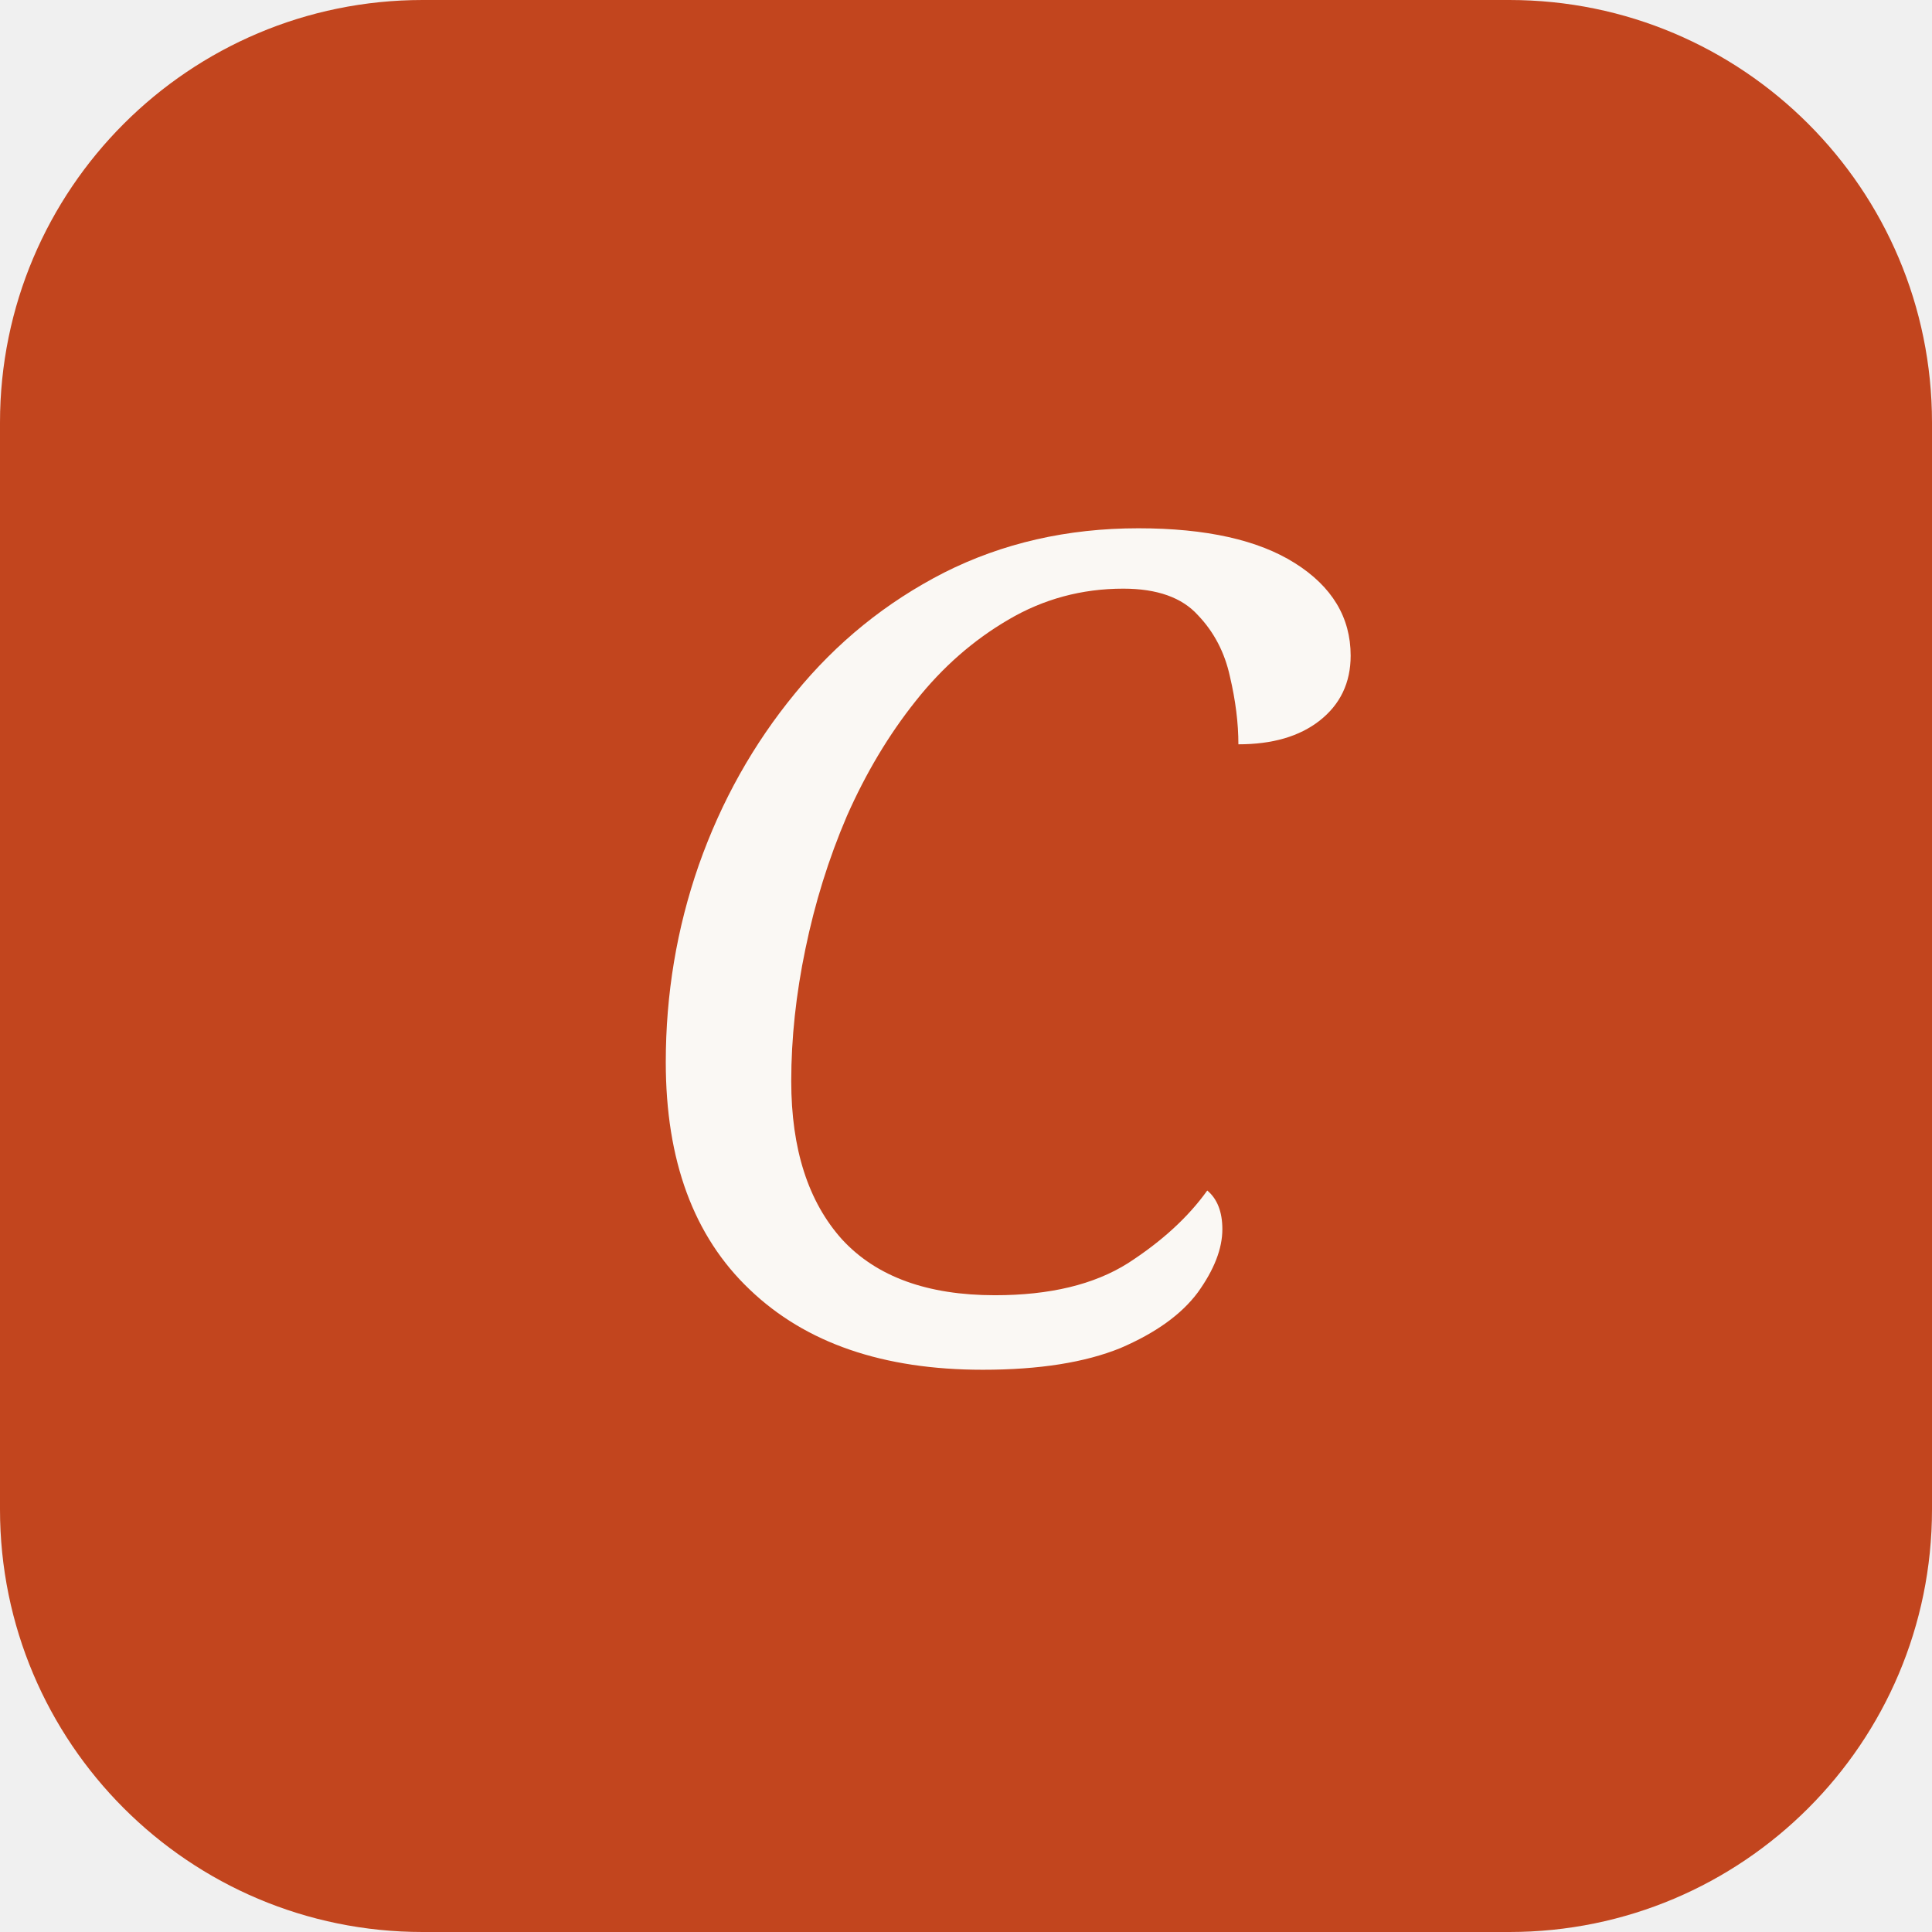
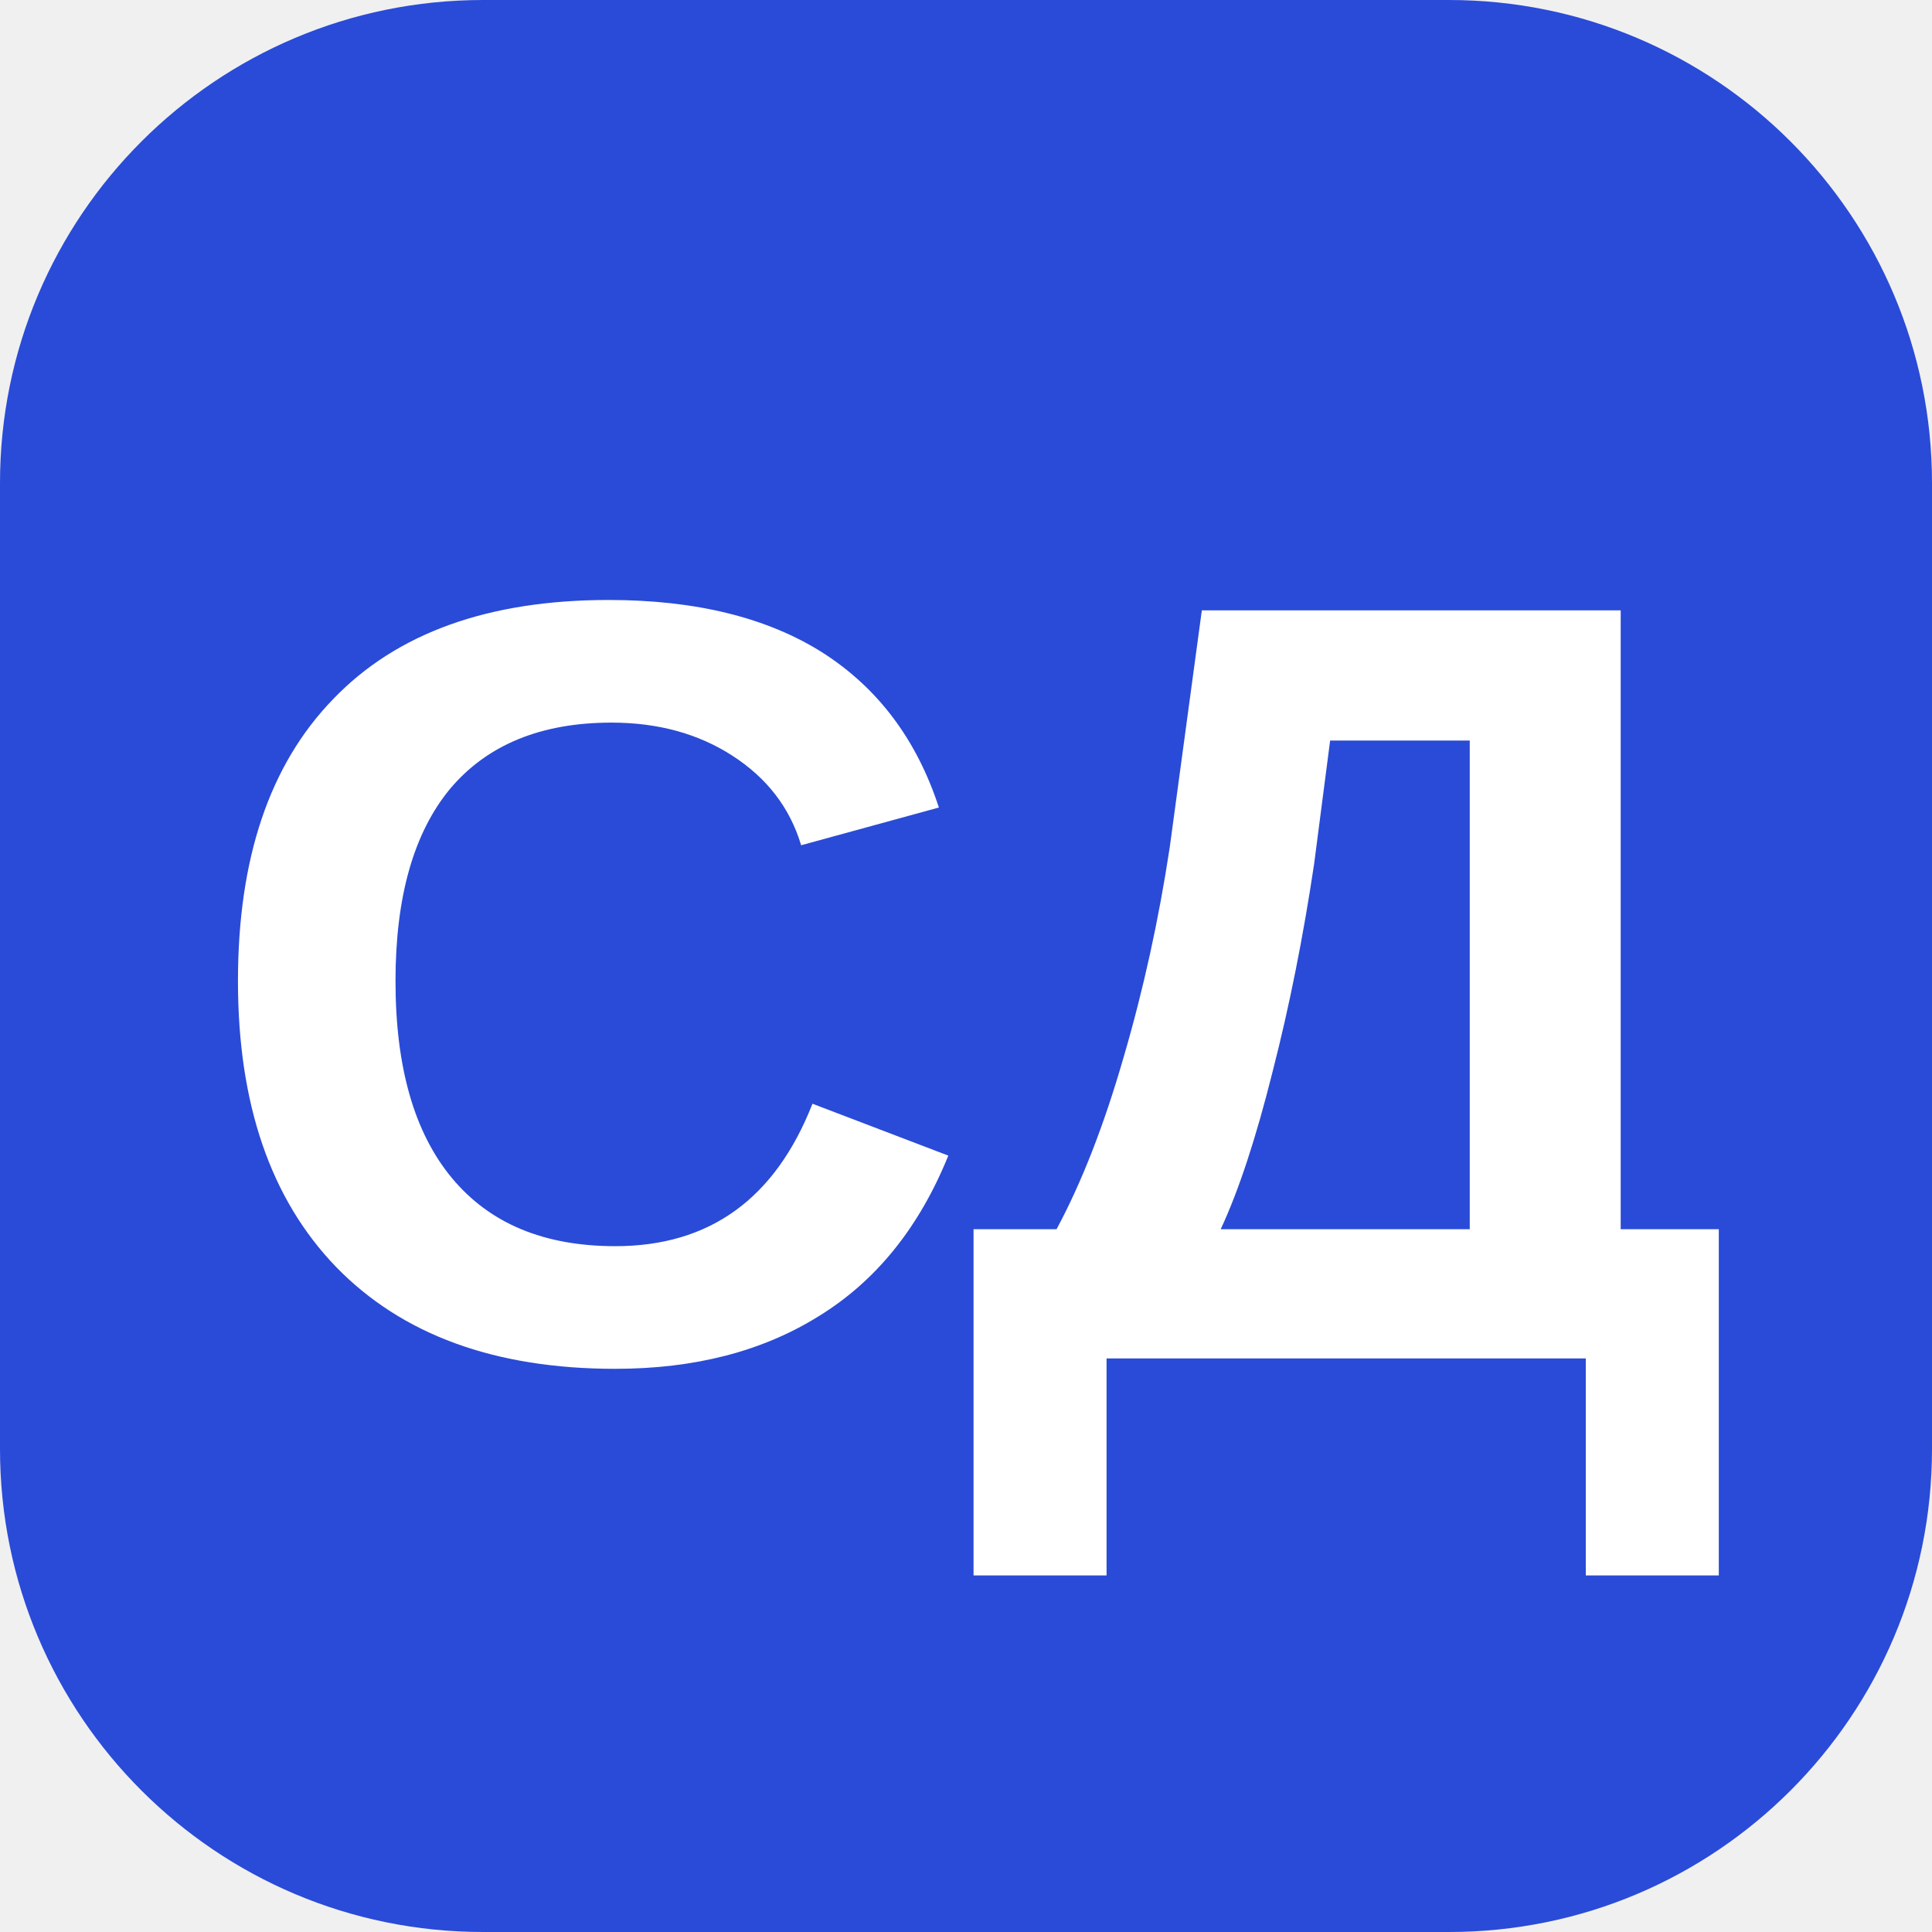
<svg xmlns="http://www.w3.org/2000/svg" viewBox="0 0 32 32">
-   <rect width="32" height="32" rx="7" fill="#c2451e" />
-   <text x="16" y="22.5" text-anchor="middle" font-family="Georgia, serif" font-style="italic" font-size="19" fill="#faf8f4">С</text>
+   <rect width="32" height="32" rx="8" fill="#2a4bd7" />
+   <text x="16" y="22.5" text-anchor="middle" font-family="Geologica, Arial, sans-serif" font-weight="700" font-size="18" fill="#fff">СД</text>
</svg>
